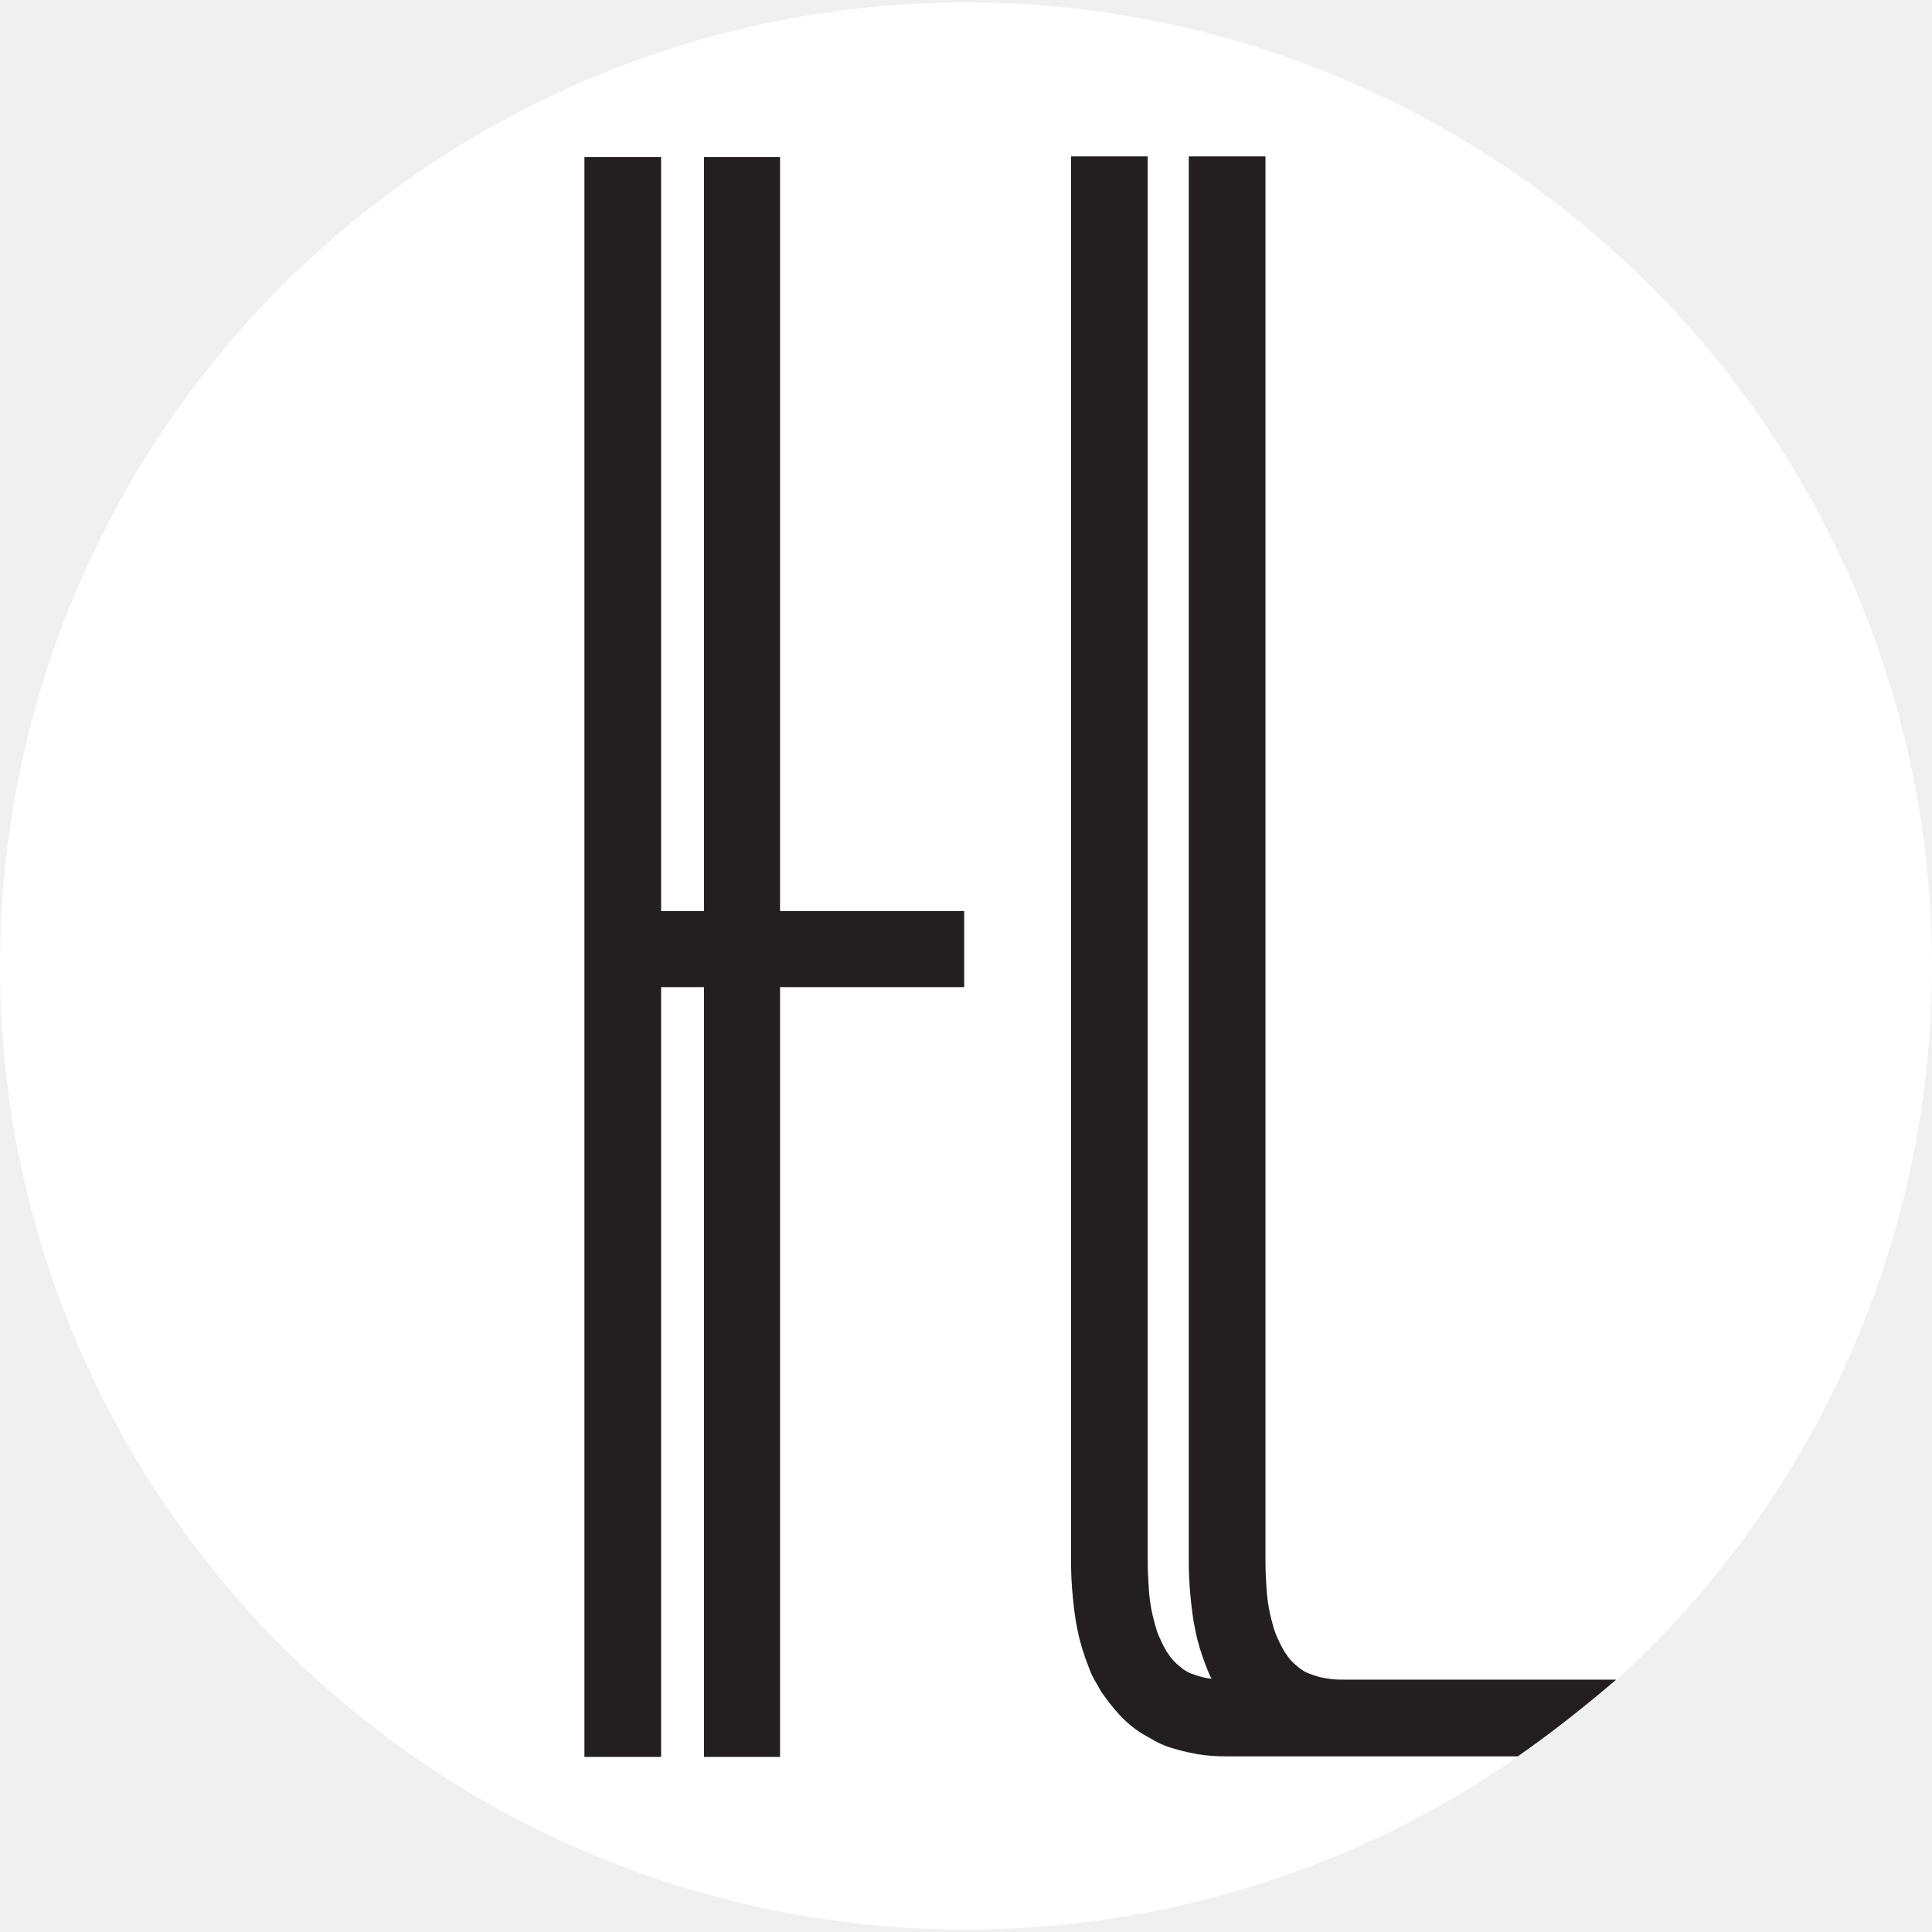
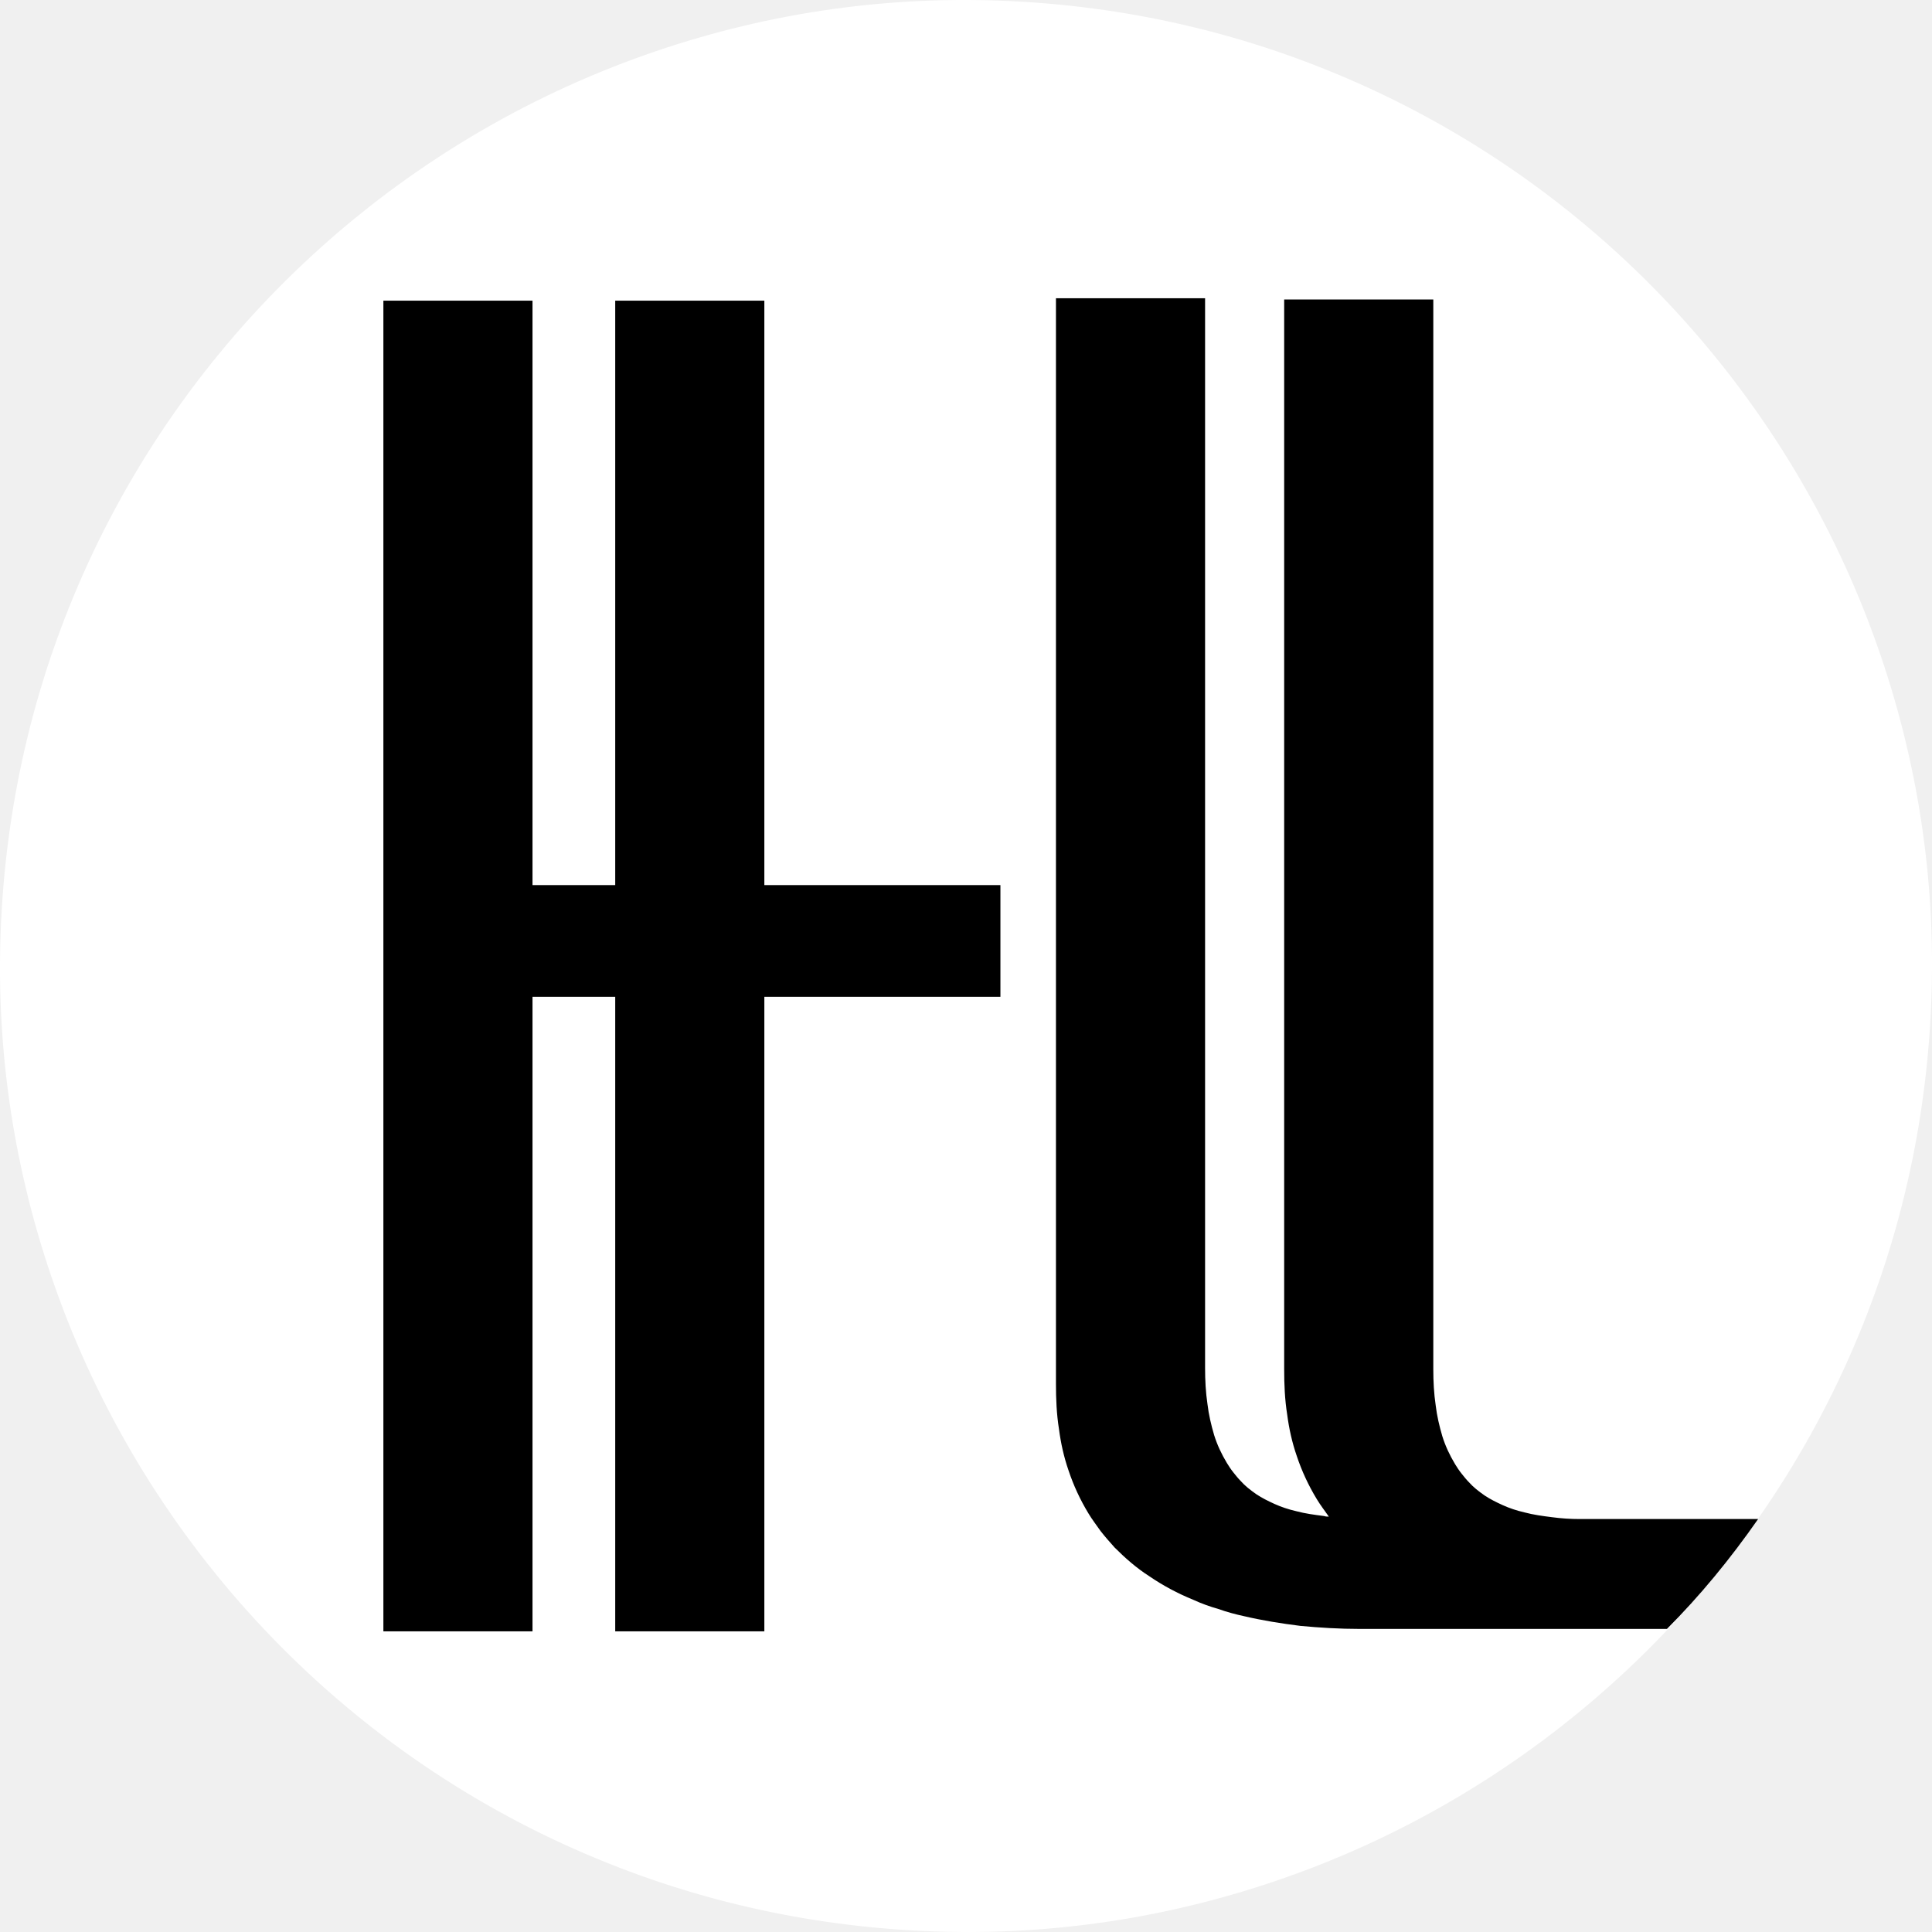
<svg xmlns="http://www.w3.org/2000/svg" version="1.1" x="0px" y="0px" viewBox="0 0 32 32" style="enable-background:new 0 0 32 32;" xml:space="preserve">
  <style type="text/css">
	.st0{fill:#FFFFFF;}
- 	.st1{fill:#231F20;}
</style>
+   <g id="Layer_2">
+     <path class="st0" d="M0,15.96c-0.01,2.02,0.37,4.01,1.11,5.89c0.8,2.03,2.01,3.88,3.55,5.43c1.54,1.55,3.38,2.77,5.41,3.58   c1.87,0.75,3.87,1.13,5.89,1.14c2.02,0.01,4.01-0.37,5.89-1.11c2.03-0.8,3.88-2.01,5.43-3.55c1.55-1.54,2.77-3.38,3.58-5.41   c0.75-1.87,1.13-3.87,1.14-5.89c0.01-2.02-0.37-4.01-1.11-5.89c-0.8-2.03-2.01-3.88-3.55-5.43c-1.54-1.55-3.38-2.77-5.41-3.58   C20.06,0.39,18.06,0.01,16.04,0c-2.02-0.01-4.01,0.37-5.89,1.11c-2.03,0.8-3.88,2.01-5.43,3.55C3.17,6.2,1.95,8.04,1.14,10.07   C0.39,11.94,0.01,13.94,0,15.96z" />
+   </g>
  <g id="Layer_01">
- </g>
-   <g id="Layer_2">
-     <g>
-       <path class="st0" d="M16,0.04c-4.24,0-8.3,1.68-11.31,4.67C1.69,7.7,0,11.76,0,16c0,4.24,1.69,8.3,4.69,11.29    c3,2.99,7.07,4.67,11.31,4.67c3.27,0,6.46-1,9.14-2.86c-1.61,0-3.22,0-4.83,0c-0.17,0-0.34-0.01-0.5-0.04    c-0.16-0.03-0.32-0.07-0.47-0.12c-0.08-0.03-0.15-0.06-0.22-0.1c-0.07-0.04-0.14-0.08-0.21-0.12c-0.14-0.09-0.26-0.19-0.37-0.31    c-0.11-0.12-0.21-0.25-0.3-0.38c-0.04-0.07-0.08-0.14-0.12-0.21c-0.04-0.07-0.07-0.15-0.1-0.23c-0.07-0.18-0.13-0.37-0.17-0.57    c-0.04-0.18-0.06-0.36-0.08-0.55c-0.02-0.2-0.03-0.4-0.03-0.59c0-7.76,0-15.52,0-23.28c0.42,0,0.84,0,1.27,0    c0,7.76,0,15.52,0,23.28c0,0.16,0.01,0.32,0.02,0.48c0.01,0.13,0.03,0.27,0.06,0.4c0.03,0.12,0.06,0.25,0.11,0.36    c0.02,0.04,0.04,0.09,0.06,0.13c0.02,0.04,0.04,0.07,0.06,0.11c0.04,0.06,0.08,0.12,0.13,0.17c0.05,0.05,0.1,0.09,0.15,0.13    c0.06,0.04,0.12,0.07,0.19,0.09c0.08,0.03,0.16,0.05,0.24,0.06c0.01,0,0.03,0,0.04,0.01c0,0,0,0,0,0    c-0.04-0.07-0.07-0.15-0.1-0.23c-0.07-0.18-0.13-0.37-0.17-0.57c-0.04-0.18-0.06-0.36-0.08-0.55c-0.02-0.2-0.03-0.4-0.03-0.59    c0-7.76,0-15.52,0-23.28c0.42,0,0.84,0,1.27,0c0,7.76,0,15.52,0,23.28c0,0.16,0.01,0.32,0.02,0.48c0.01,0.13,0.03,0.27,0.06,0.4    c0.03,0.12,0.06,0.25,0.11,0.36c0.02,0.04,0.04,0.09,0.06,0.13c0.02,0.04,0.04,0.07,0.06,0.11c0.04,0.06,0.08,0.12,0.13,0.17    c0.05,0.05,0.1,0.09,0.15,0.13c0.06,0.04,0.12,0.07,0.19,0.09c0.08,0.03,0.16,0.05,0.24,0.06c0.08,0.01,0.15,0.02,0.23,0.02    c1.52,0,3.04,0,4.56,0C30.09,24.81,32,20.51,32,16c0-4.24-1.69-8.3-4.69-11.29C24.3,1.72,20.24,0.04,16,0.04z" />
-       <polygon class="st1" points="12.92,15.09 15.97,15.09 15.97,16.35 12.92,16.35 12.92,29.1 11.66,29.1 11.66,16.35 10.95,16.35     10.95,29.1 9.68,29.1 9.68,2.6 10.95,2.6 10.95,15.09 11.66,15.09 11.66,2.6 12.92,2.6   " />
-       <path class="st1" d="M25.14,29.09c-1.61,0-3.22,0-4.83,0c-0.17,0-0.34-0.01-0.5-0.04c-0.16-0.03-0.32-0.07-0.47-0.12    c-0.08-0.03-0.15-0.06-0.22-0.1c-0.07-0.04-0.14-0.08-0.21-0.12c-0.14-0.09-0.26-0.19-0.37-0.31c-0.11-0.12-0.21-0.25-0.3-0.38    c-0.04-0.07-0.08-0.14-0.12-0.21c-0.04-0.07-0.07-0.15-0.1-0.23c-0.07-0.18-0.13-0.37-0.17-0.57c-0.04-0.18-0.06-0.36-0.08-0.55    c-0.02-0.2-0.03-0.4-0.03-0.59c0-7.76,0-15.52,0-23.28c0.42,0,0.84,0,1.27,0c0,7.76,0,15.52,0,23.28c0,0.16,0.01,0.32,0.02,0.48    c0.01,0.13,0.03,0.27,0.06,0.4c0.03,0.12,0.06,0.25,0.11,0.36c0.02,0.04,0.04,0.09,0.06,0.13c0.02,0.04,0.04,0.07,0.06,0.11    c0.04,0.06,0.08,0.12,0.13,0.17c0.05,0.05,0.1,0.09,0.15,0.13c0.06,0.04,0.12,0.07,0.19,0.09c0.08,0.03,0.16,0.05,0.24,0.06    c0.01,0,0.03,0,0.04,0.01c0,0,0,0,0,0c-0.04-0.07-0.07-0.15-0.1-0.23c-0.07-0.18-0.13-0.37-0.17-0.57    c-0.04-0.18-0.06-0.36-0.08-0.55c-0.02-0.2-0.03-0.4-0.03-0.59c0-7.76,0-15.52,0-23.28c0.42,0,0.84,0,1.27,0    c0,7.76,0,15.52,0,23.28c0,0.16,0.01,0.32,0.02,0.48c0.01,0.13,0.03,0.27,0.06,0.4c0.03,0.12,0.06,0.25,0.11,0.36    c0.02,0.04,0.04,0.09,0.06,0.13c0.02,0.04,0.04,0.07,0.06,0.11c0.04,0.06,0.08,0.12,0.13,0.17c0.05,0.05,0.1,0.09,0.15,0.13    c0.06,0.04,0.12,0.07,0.19,0.09c0.08,0.03,0.16,0.05,0.24,0.06c0.1,0.02,0.2,0.02,0.3,0.02c-0.02,0-0.05,0-0.07,0    c1.52,0,3.04,0,4.56,0C26.23,28.28,25.7,28.7,25.14,29.09z" />
-     </g>
+     <path d="M29.12,25.16c-0.99,0-1.97,0-2.96,0c-0.15,0-0.3-0.01-0.45-0.03c-0.16-0.02-0.31-0.04-0.46-0.08   c-0.13-0.03-0.25-0.07-0.36-0.12c-0.11-0.05-0.21-0.1-0.3-0.16c-0.1-0.07-0.19-0.14-0.26-0.22c-0.04-0.04-0.08-0.09-0.12-0.14   c-0.04-0.05-0.08-0.11-0.11-0.16c-0.09-0.15-0.16-0.3-0.21-0.46c-0.05-0.17-0.09-0.34-0.11-0.51c-0.03-0.2-0.04-0.4-0.04-0.6   c0-5.91,0-11.81,0-17.72c-0.82,0-1.64,0-2.47,0c0,5.91,0,11.81,0,17.72c0,0.25,0.01,0.5,0.05,0.75c0.03,0.23,0.08,0.46,0.16,0.69   c0.08,0.24,0.19,0.48,0.33,0.71c0.06,0.1,0.13,0.19,0.2,0.29c0,0,0,0,0,0c-0.03,0-0.05,0-0.08-0.01c-0.16-0.02-0.31-0.04-0.46-0.08   c-0.13-0.03-0.25-0.07-0.36-0.12c-0.11-0.05-0.21-0.1-0.3-0.16c-0.1-0.07-0.19-0.14-0.26-0.22c-0.04-0.04-0.08-0.09-0.12-0.14   c-0.04-0.05-0.08-0.11-0.11-0.16c-0.09-0.15-0.16-0.3-0.21-0.46c-0.05-0.17-0.09-0.34-0.11-0.51c-0.03-0.2-0.04-0.4-0.04-0.6   c0-5.91,0-11.81,0-17.72c-0.82,0-1.64,0-2.47,0c0,5.99,0,11.98,0,17.98c0,0.25,0.01,0.5,0.05,0.75c0.03,0.23,0.08,0.46,0.16,0.69   c0.08,0.24,0.19,0.48,0.33,0.71c0.06,0.1,0.13,0.19,0.2,0.29c0.07,0.09,0.15,0.18,0.23,0.27c0.17,0.17,0.36,0.34,0.58,0.48   c0.22,0.15,0.46,0.28,0.73,0.39c0.13,0.06,0.27,0.11,0.41,0.15c0.14,0.05,0.29,0.09,0.43,0.12c0.3,0.07,0.61,0.12,0.93,0.16   c0.32,0.03,0.65,0.05,0.98,0.05c1.7,0,3.4,0,5.09,0C28.15,26.44,28.66,25.82,29.12,25.16z" />
+     <polygon points="12.66,14.66 16.57,14.66 16.57,16.51 12.66,16.51 12.66,27.02 10.19,27.02 10.19,16.51 8.82,16.51 8.82,27.02    6.35,27.02 6.35,4.98 8.82,4.98 8.82,14.66 10.19,14.66 10.19,4.98 12.66,4.98  " />
  </g>
  <g id="Layer_3">
</g>
</svg>
